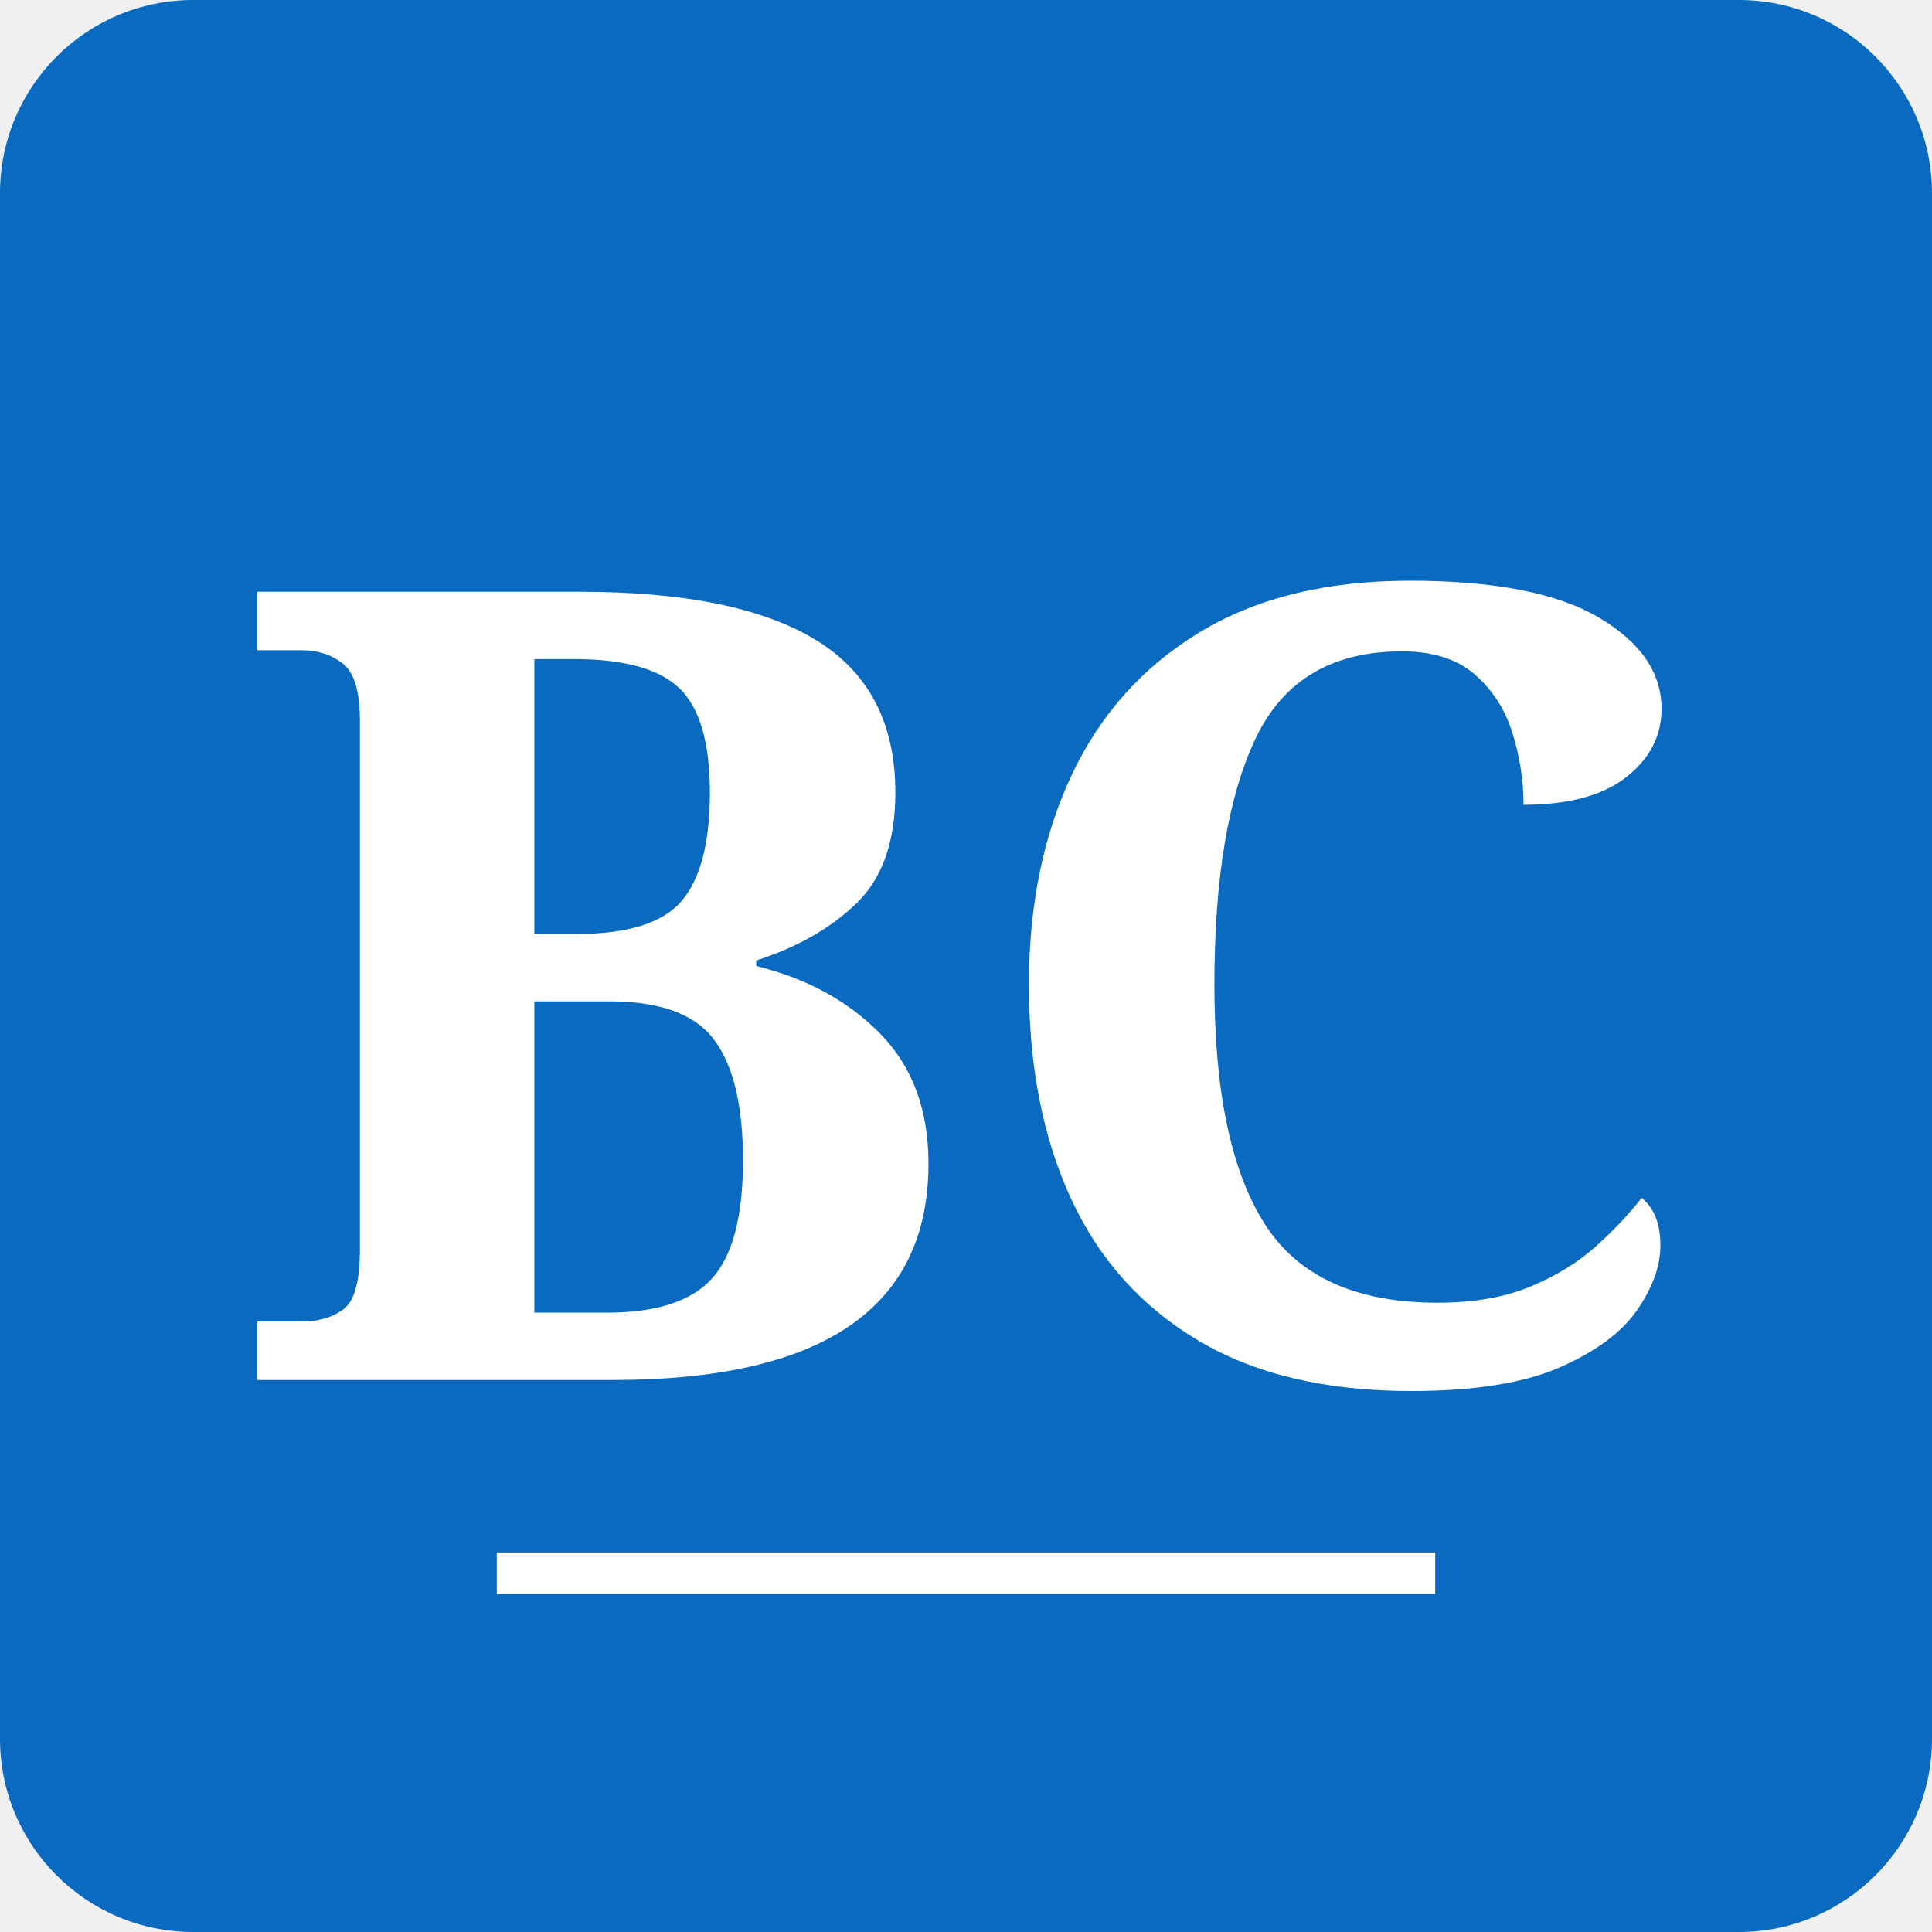
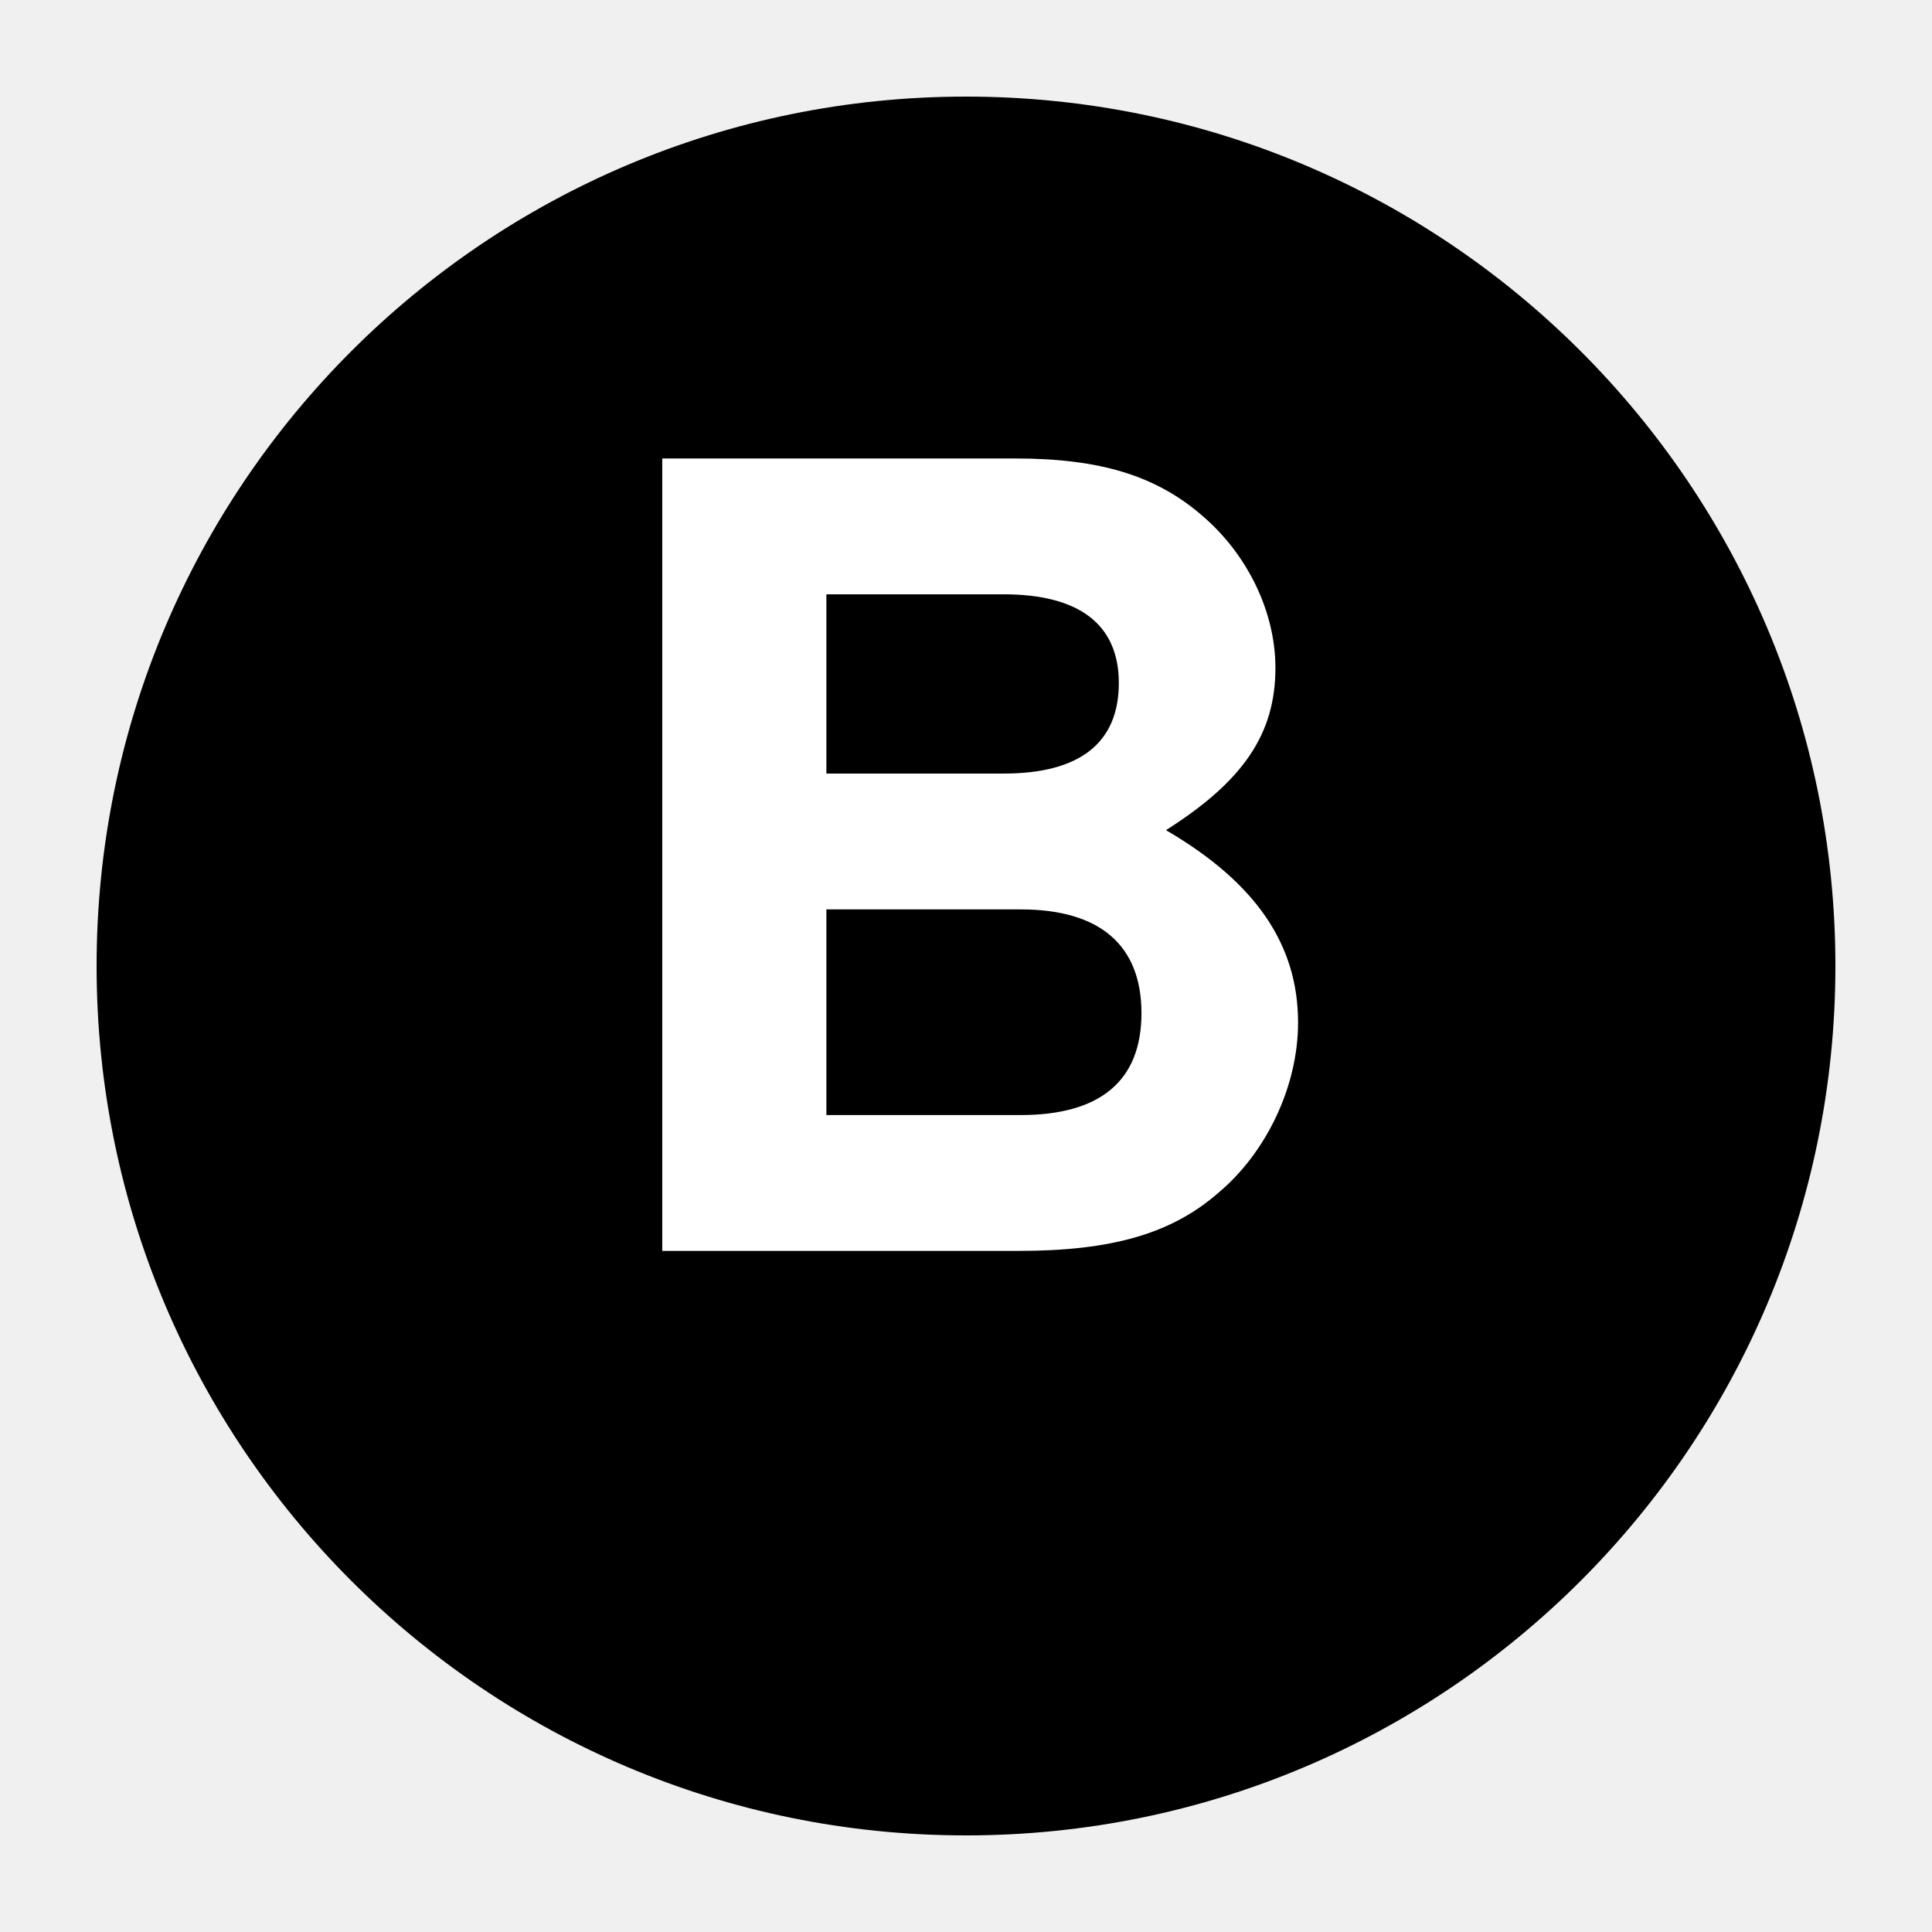
- <svg xmlns="http://www.w3.org/2000/svg" width="700" height="700" viewBox="0 0 700 700">
-   <rect width="700" height="700" fill="#0A6ABF" rx="70" />
-   <text x="350" y="500" font-family="Georgia, serif" font-size="400" font-weight="bold" fill="white" text-anchor="middle">BC</text>
-   <line x1="180" y1="570" x2="520" y2="570" stroke="white" stroke-width="15" />
+ <svg xmlns="http://www.w3.org/2000/svg" viewBox="0 0 16 16">
+   <circle cx="8" cy="8" r="7.2" fill="#000" />
+   <text x="8" y="8.3" text-anchor="middle" dominant-baseline="central" font-family="Helvetica,Arial,sans-serif" font-weight="700" font-size="9" fill="#fff">B</text>
</svg>
